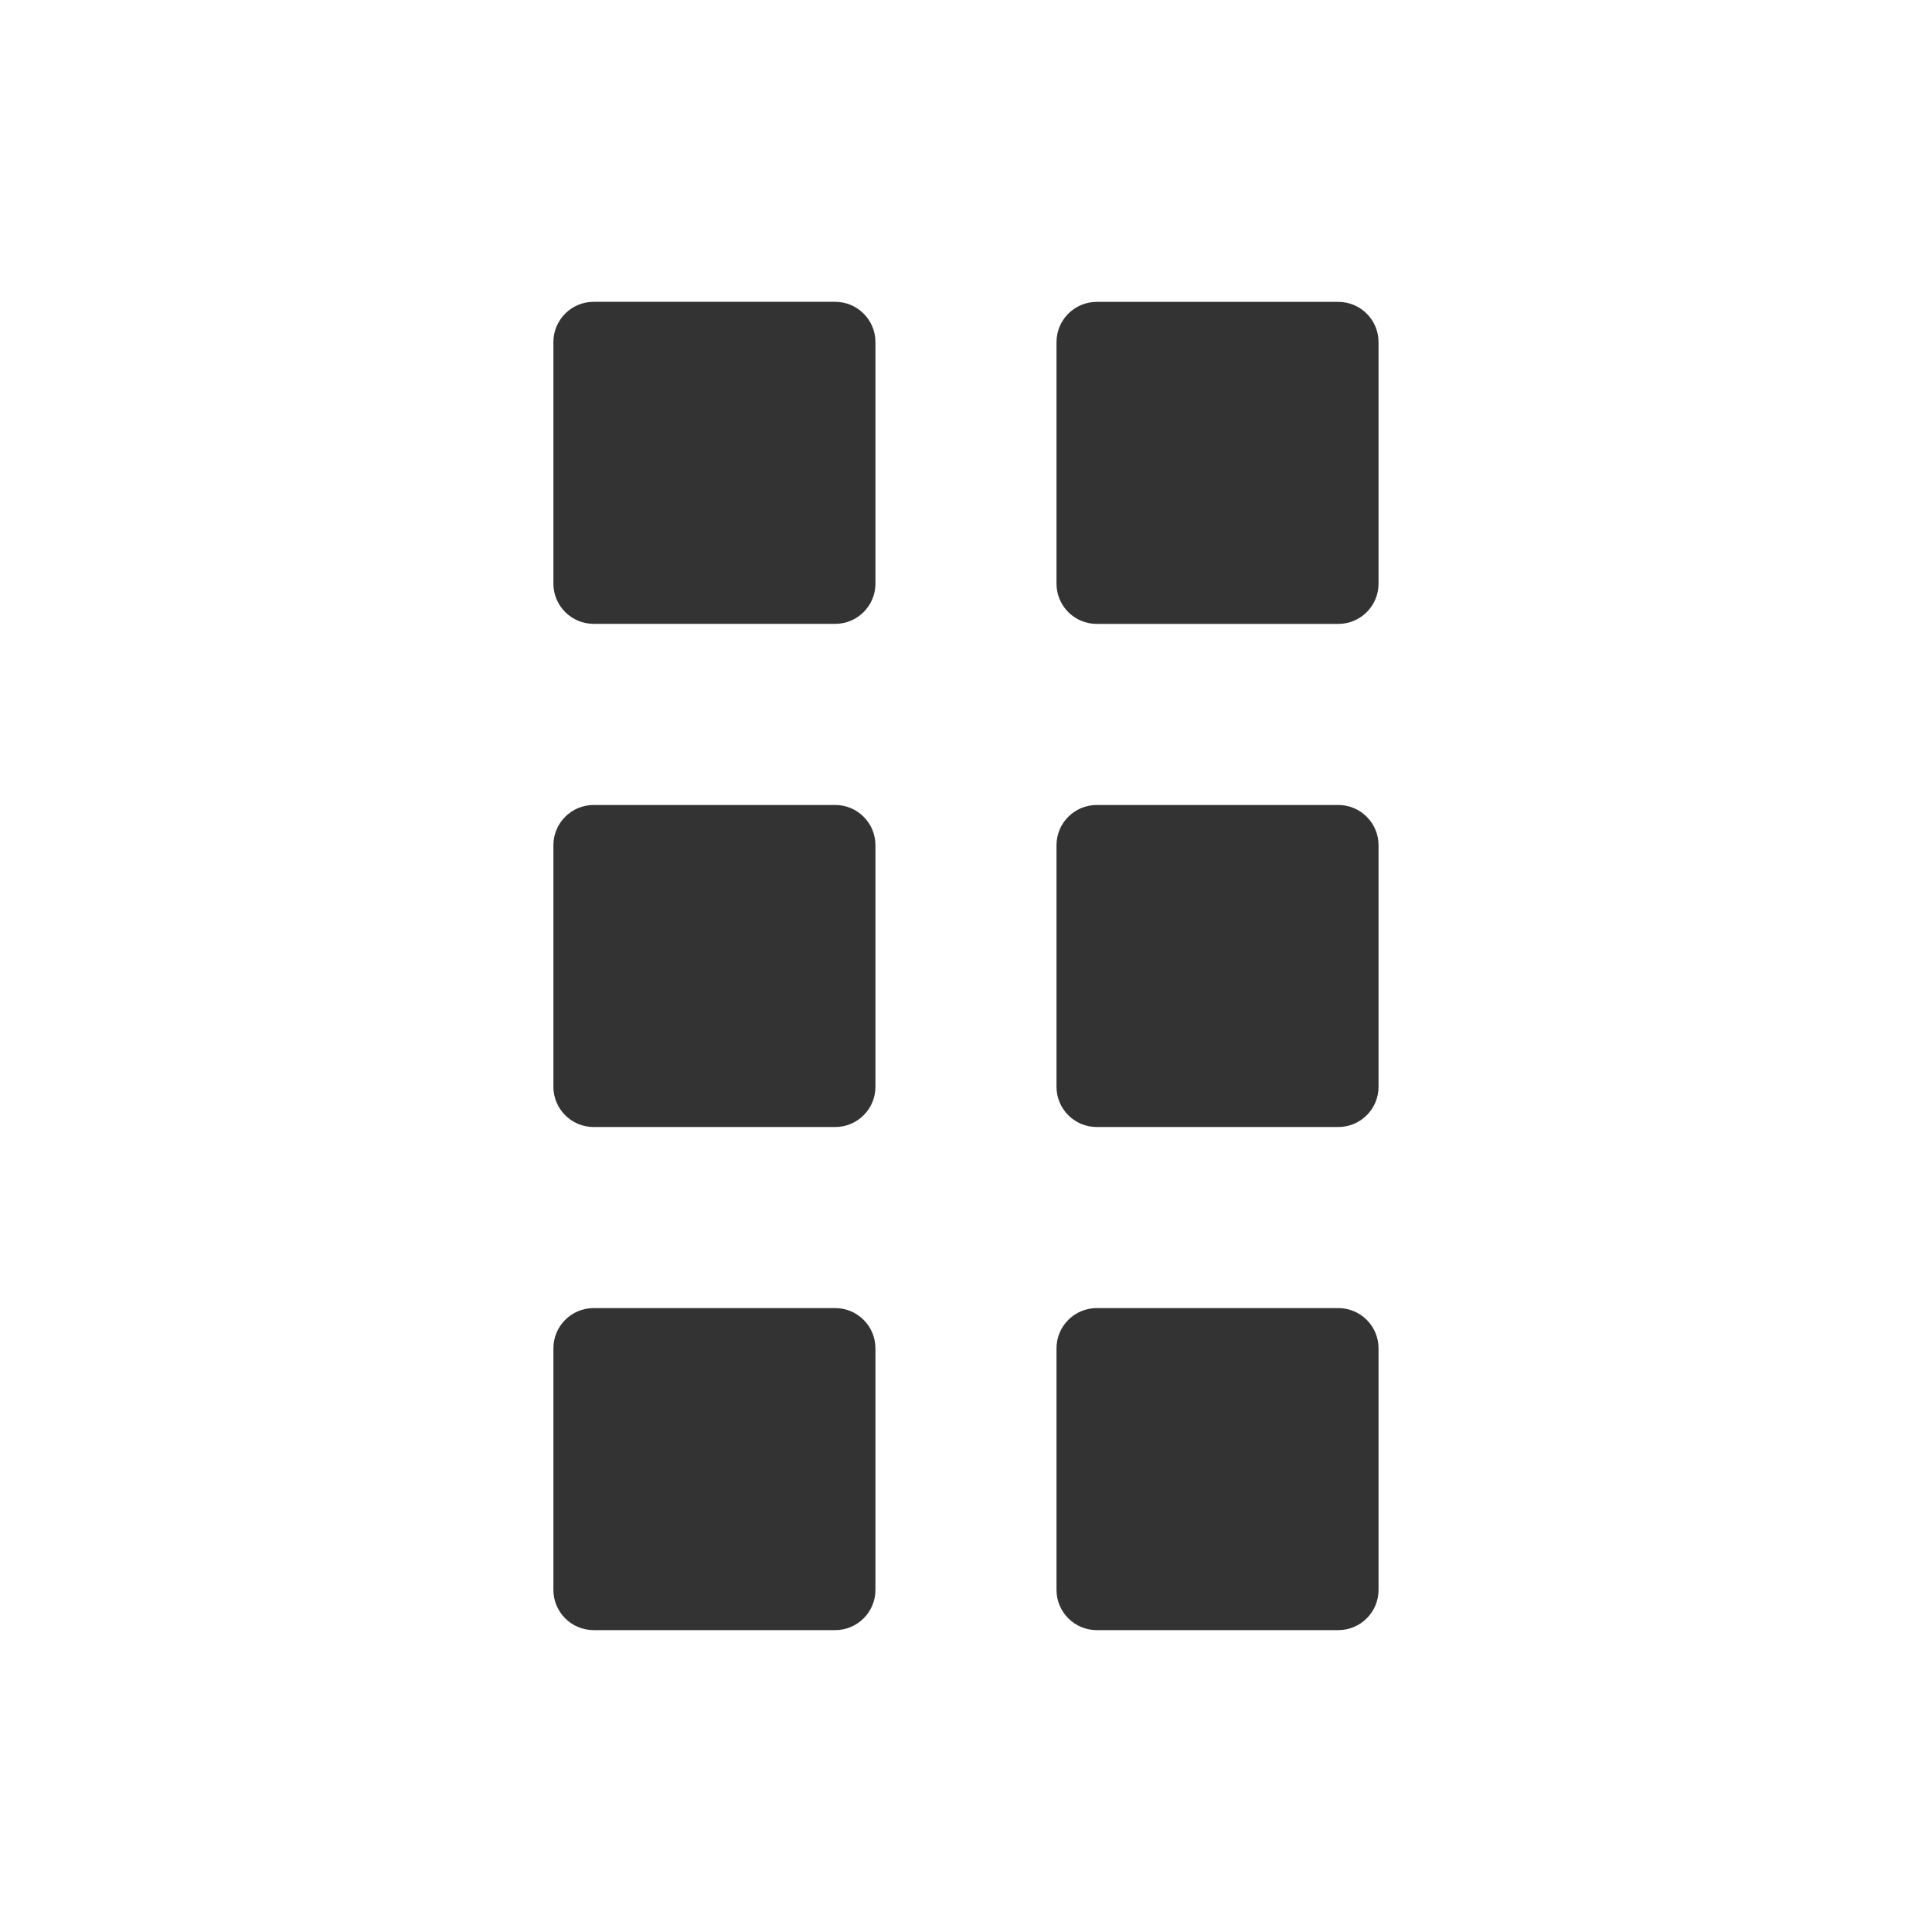
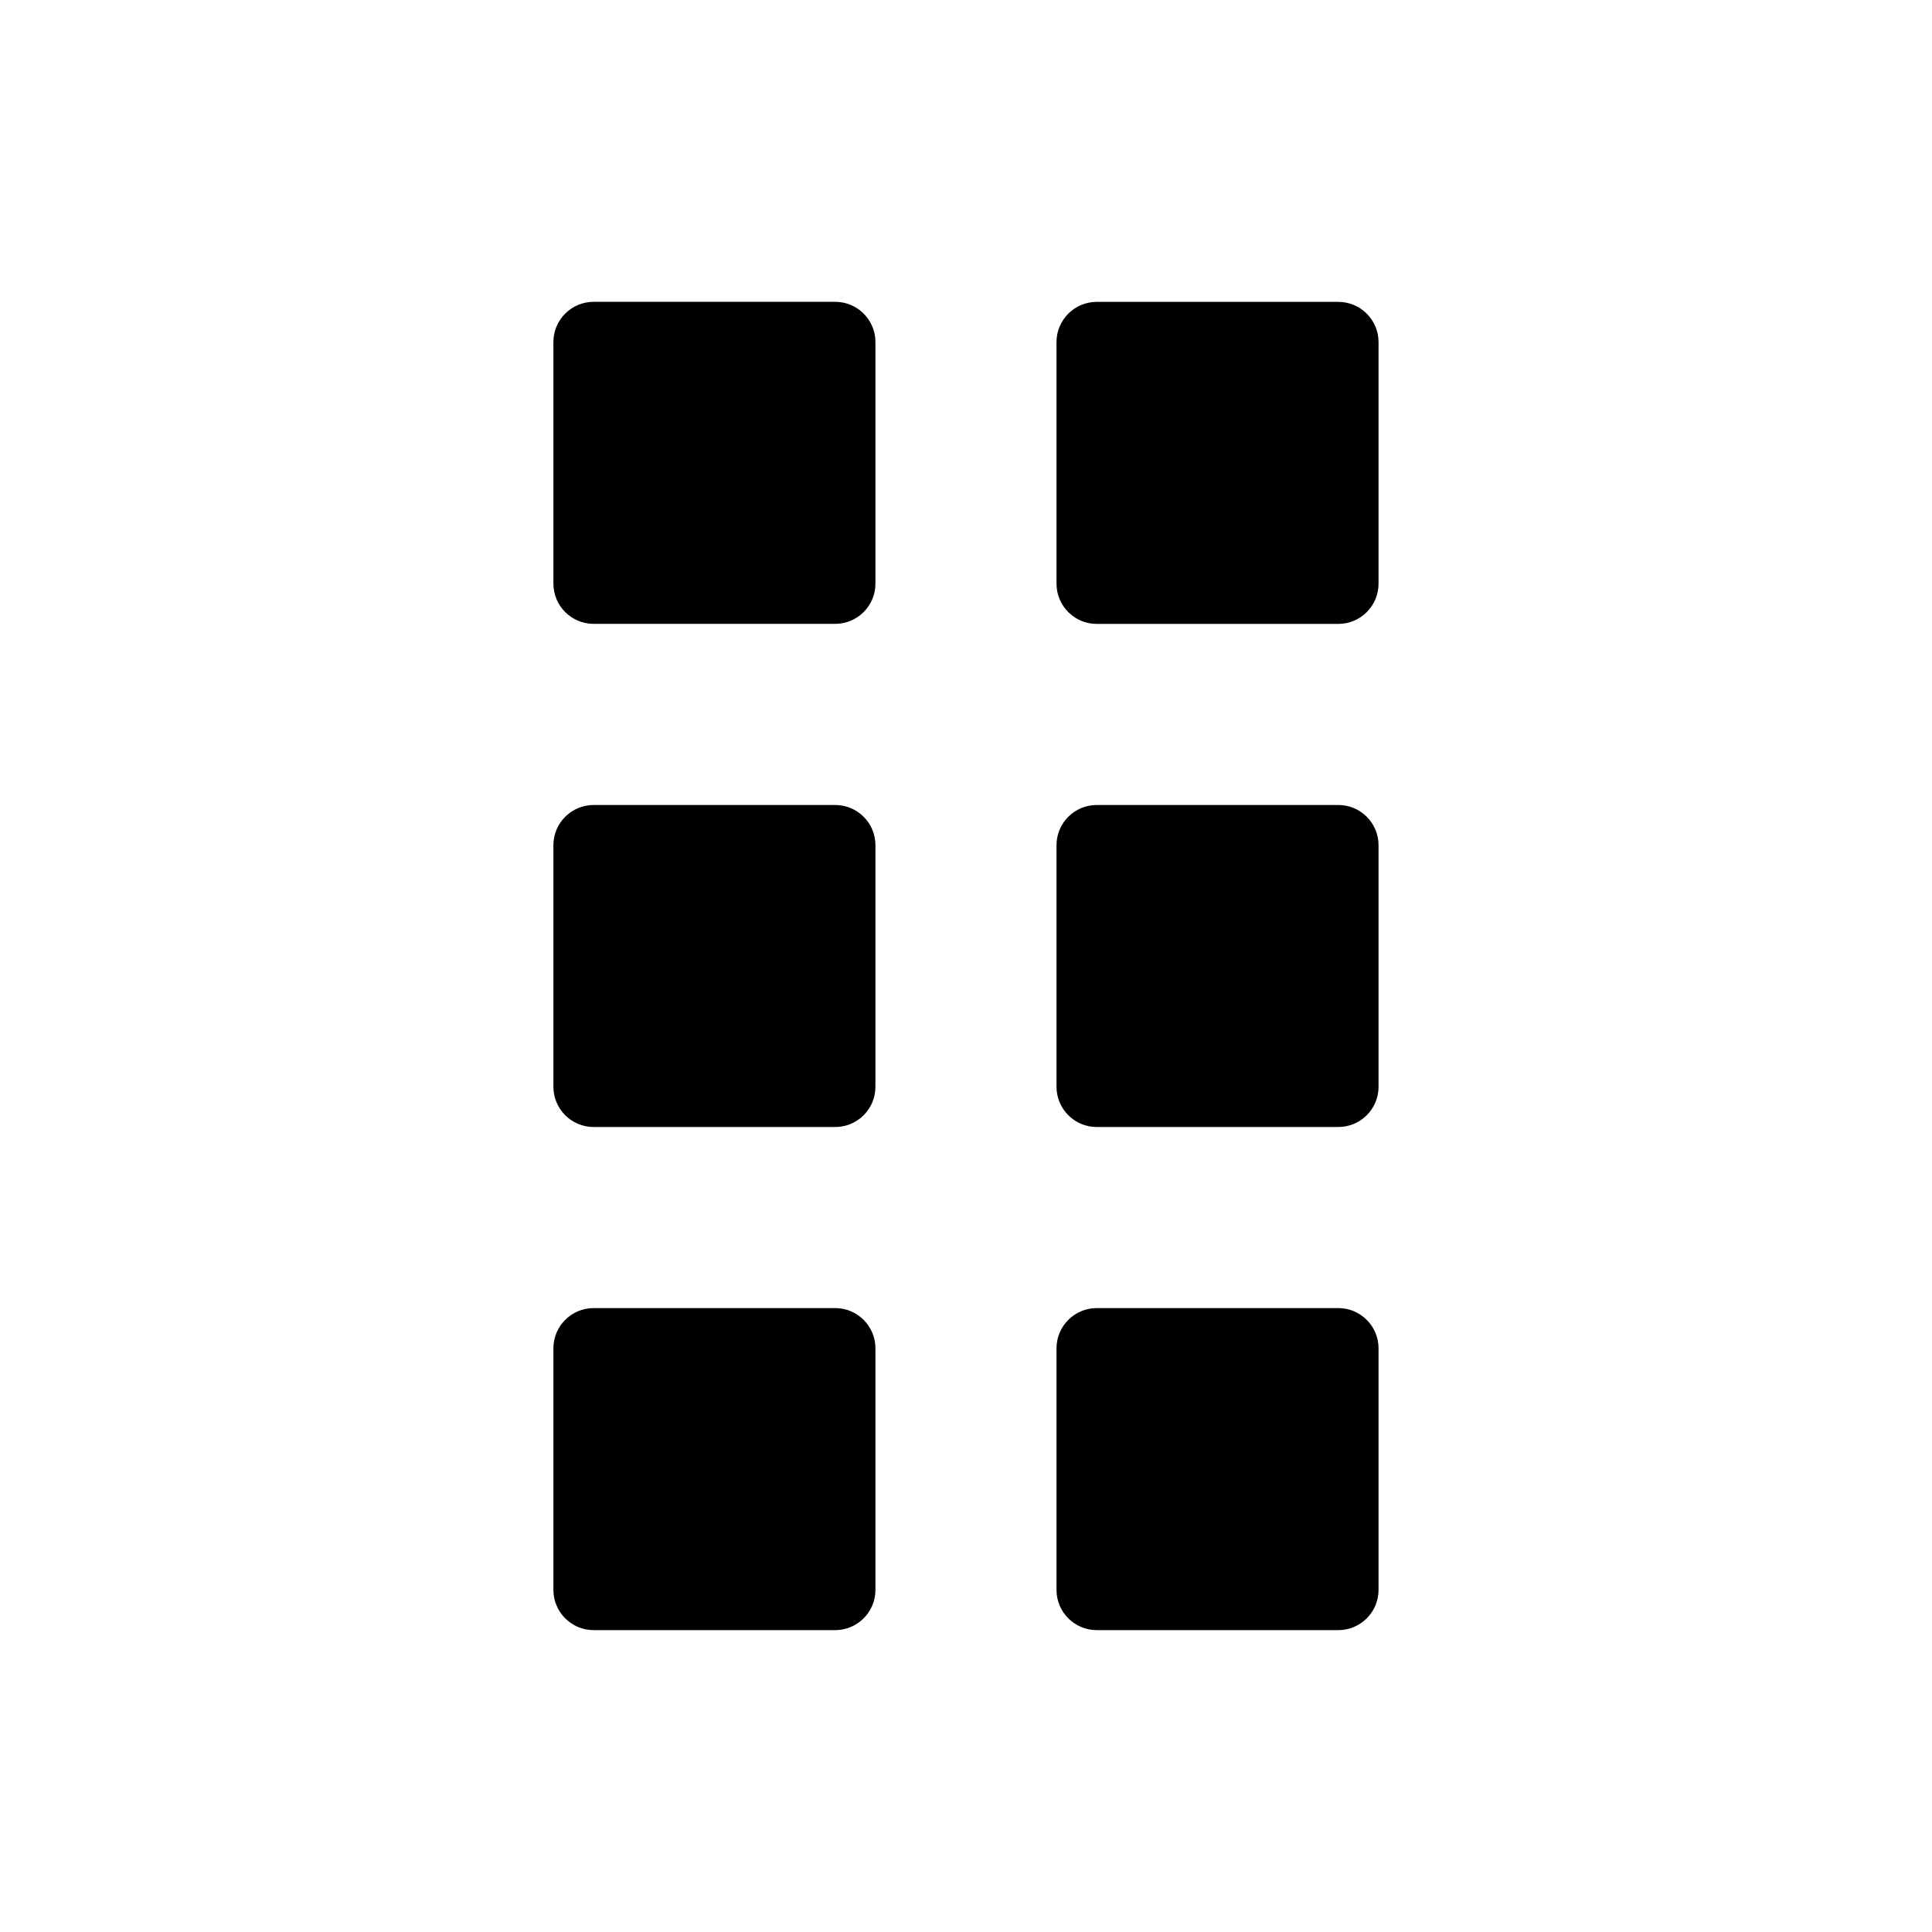
- <svg xmlns="http://www.w3.org/2000/svg" version="1.1" width="32" height="32" viewBox="0 0 32 32">
-   <path fill="#333" d="M13.833 10.333h-4c-0.368 0-0.667-0.298-0.667-0.667v0-4c0-0.368 0.298-0.667 0.667-0.667v0h4c0.368 0 0.667 0.298 0.667 0.667v0 4c0 0.368-0.298 0.667-0.667 0.667v0zM22.833 9.667v-4c0-0.368-0.298-0.667-0.667-0.667v0h-4c-0.368 0-0.667 0.298-0.667 0.667v0 4c0 0.368 0.298 0.667 0.667 0.667v0h4c0.368 0 0.667-0.298 0.667-0.667v0zM14.5 18v-4c0-0.368-0.298-0.667-0.667-0.667v0h-4c-0.368 0-0.667 0.298-0.667 0.667v0 4c0 0.368 0.298 0.667 0.667 0.667v0h4c0.368 0 0.667-0.298 0.667-0.667v0zM22.833 18v-4c0-0.368-0.298-0.667-0.667-0.667v0h-4c-0.368 0-0.667 0.298-0.667 0.667v0 4c0 0.368 0.298 0.667 0.667 0.667v0h4c0.368 0 0.667-0.298 0.667-0.667v0zM14.5 26.333v-4c0-0.368-0.298-0.667-0.667-0.667v0h-4c-0.368 0-0.667 0.298-0.667 0.667v0 4c0 0.368 0.298 0.667 0.667 0.667v0h4c0.368 0 0.667-0.298 0.667-0.667v0zM22.833 26.333v-4c0-0.368-0.298-0.667-0.667-0.667v0h-4c-0.368 0-0.667 0.298-0.667 0.667v0 4c0 0.368 0.298 0.667 0.667 0.667v0h4c0.368 0 0.667-0.298 0.667-0.667v0z" />
+ <svg xmlns="http://www.w3.org/2000/svg" version="1.1" viewBox="0 0 32 32">
+   <path d="M13.833 10.333h-4c-0.368 0-0.667-0.298-0.667-0.667v0-4c0-0.368 0.298-0.667 0.667-0.667v0h4c0.368 0 0.667 0.298 0.667 0.667v0 4c0 0.368-0.298 0.667-0.667 0.667v0zM22.833 9.667v-4c0-0.368-0.298-0.667-0.667-0.667v0h-4c-0.368 0-0.667 0.298-0.667 0.667v0 4c0 0.368 0.298 0.667 0.667 0.667v0h4c0.368 0 0.667-0.298 0.667-0.667v0zM14.5 18v-4c0-0.368-0.298-0.667-0.667-0.667v0h-4c-0.368 0-0.667 0.298-0.667 0.667v0 4c0 0.368 0.298 0.667 0.667 0.667v0h4c0.368 0 0.667-0.298 0.667-0.667v0zM22.833 18v-4c0-0.368-0.298-0.667-0.667-0.667v0h-4c-0.368 0-0.667 0.298-0.667 0.667v0 4c0 0.368 0.298 0.667 0.667 0.667v0h4c0.368 0 0.667-0.298 0.667-0.667v0zM14.5 26.333v-4c0-0.368-0.298-0.667-0.667-0.667v0h-4c-0.368 0-0.667 0.298-0.667 0.667v0 4c0 0.368 0.298 0.667 0.667 0.667v0h4c0.368 0 0.667-0.298 0.667-0.667v0zM22.833 26.333v-4c0-0.368-0.298-0.667-0.667-0.667v0h-4c-0.368 0-0.667 0.298-0.667 0.667v0 4c0 0.368 0.298 0.667 0.667 0.667v0h4c0.368 0 0.667-0.298 0.667-0.667v0z" />
</svg>
